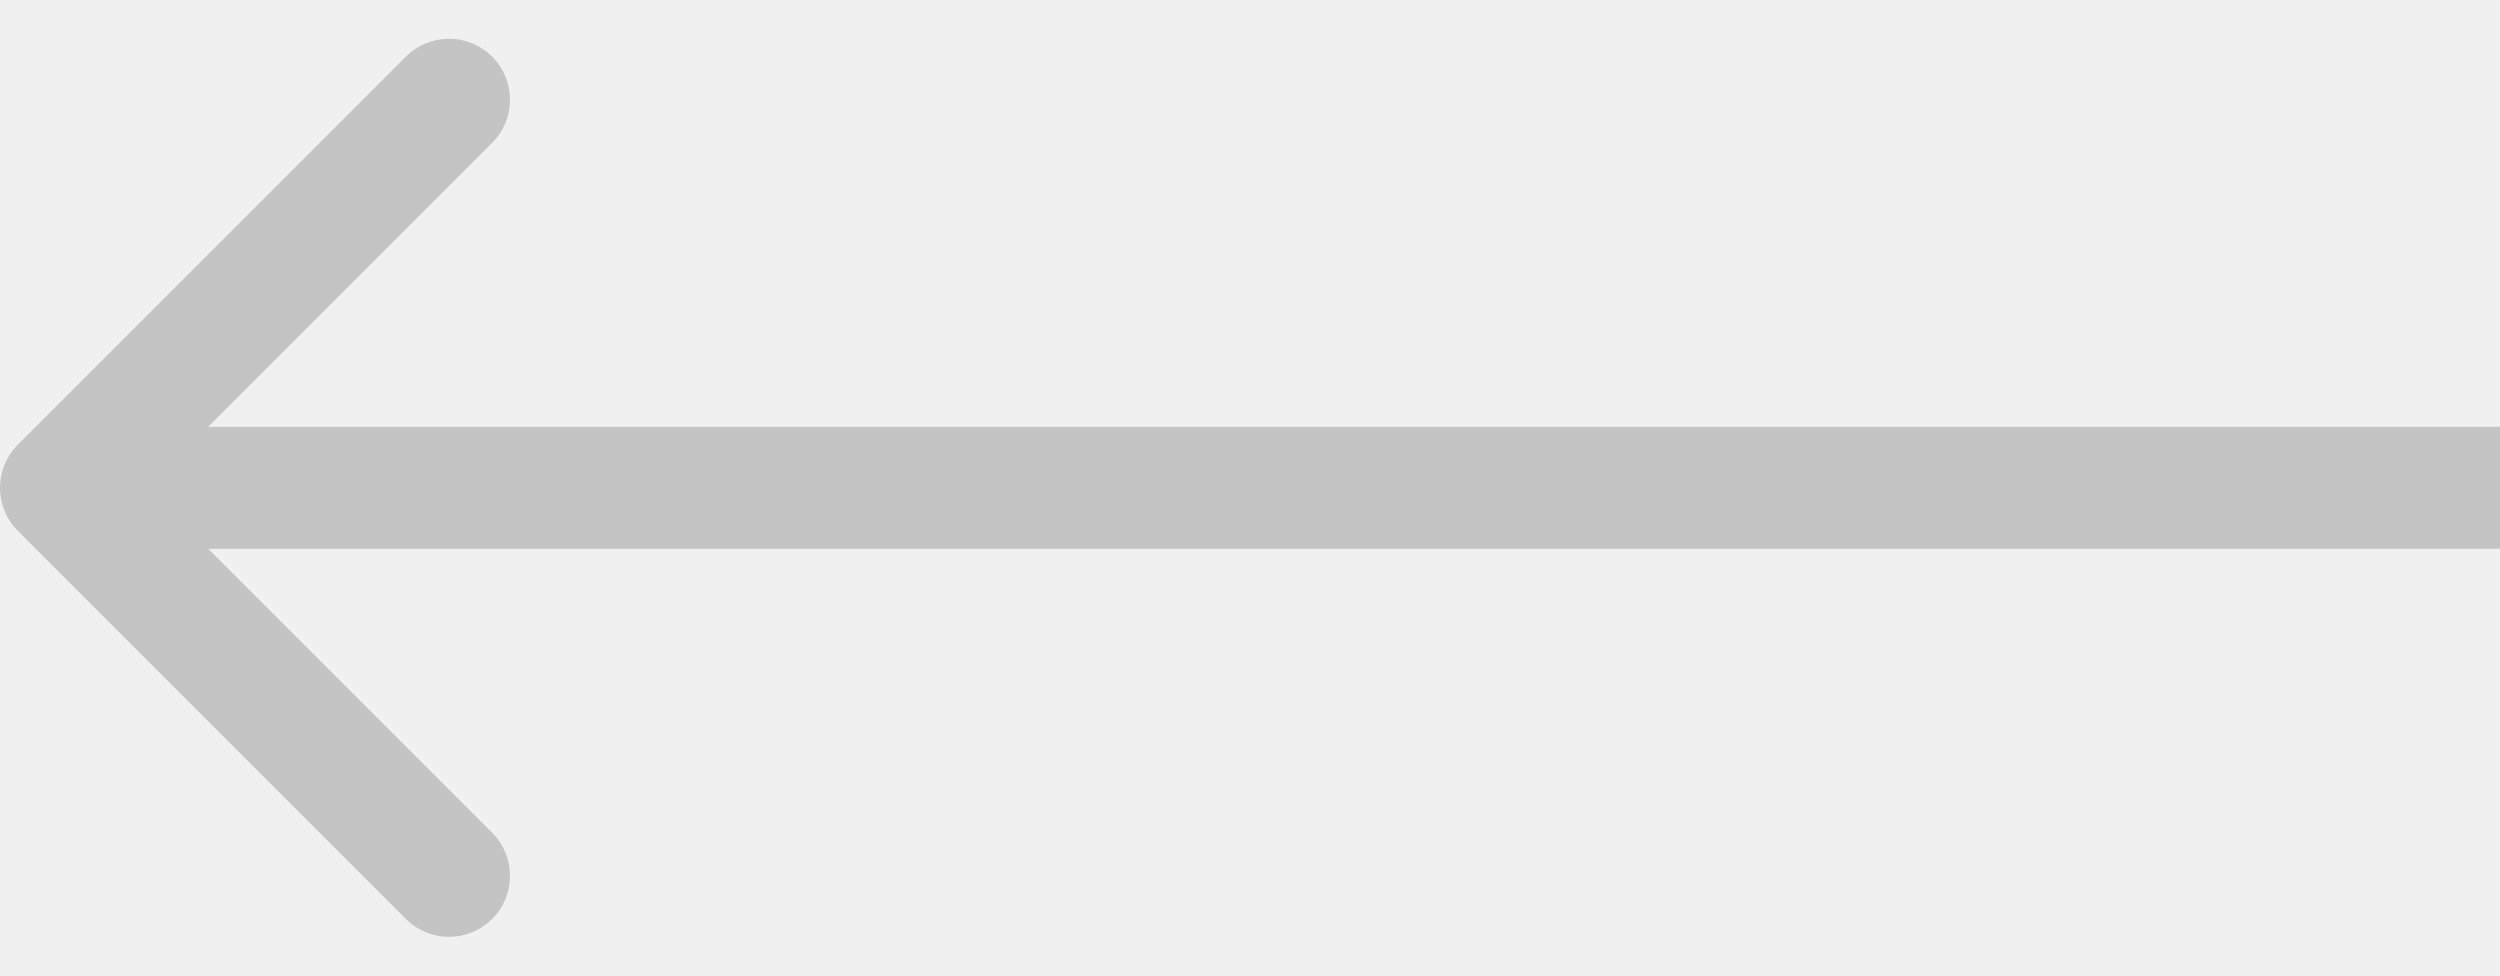
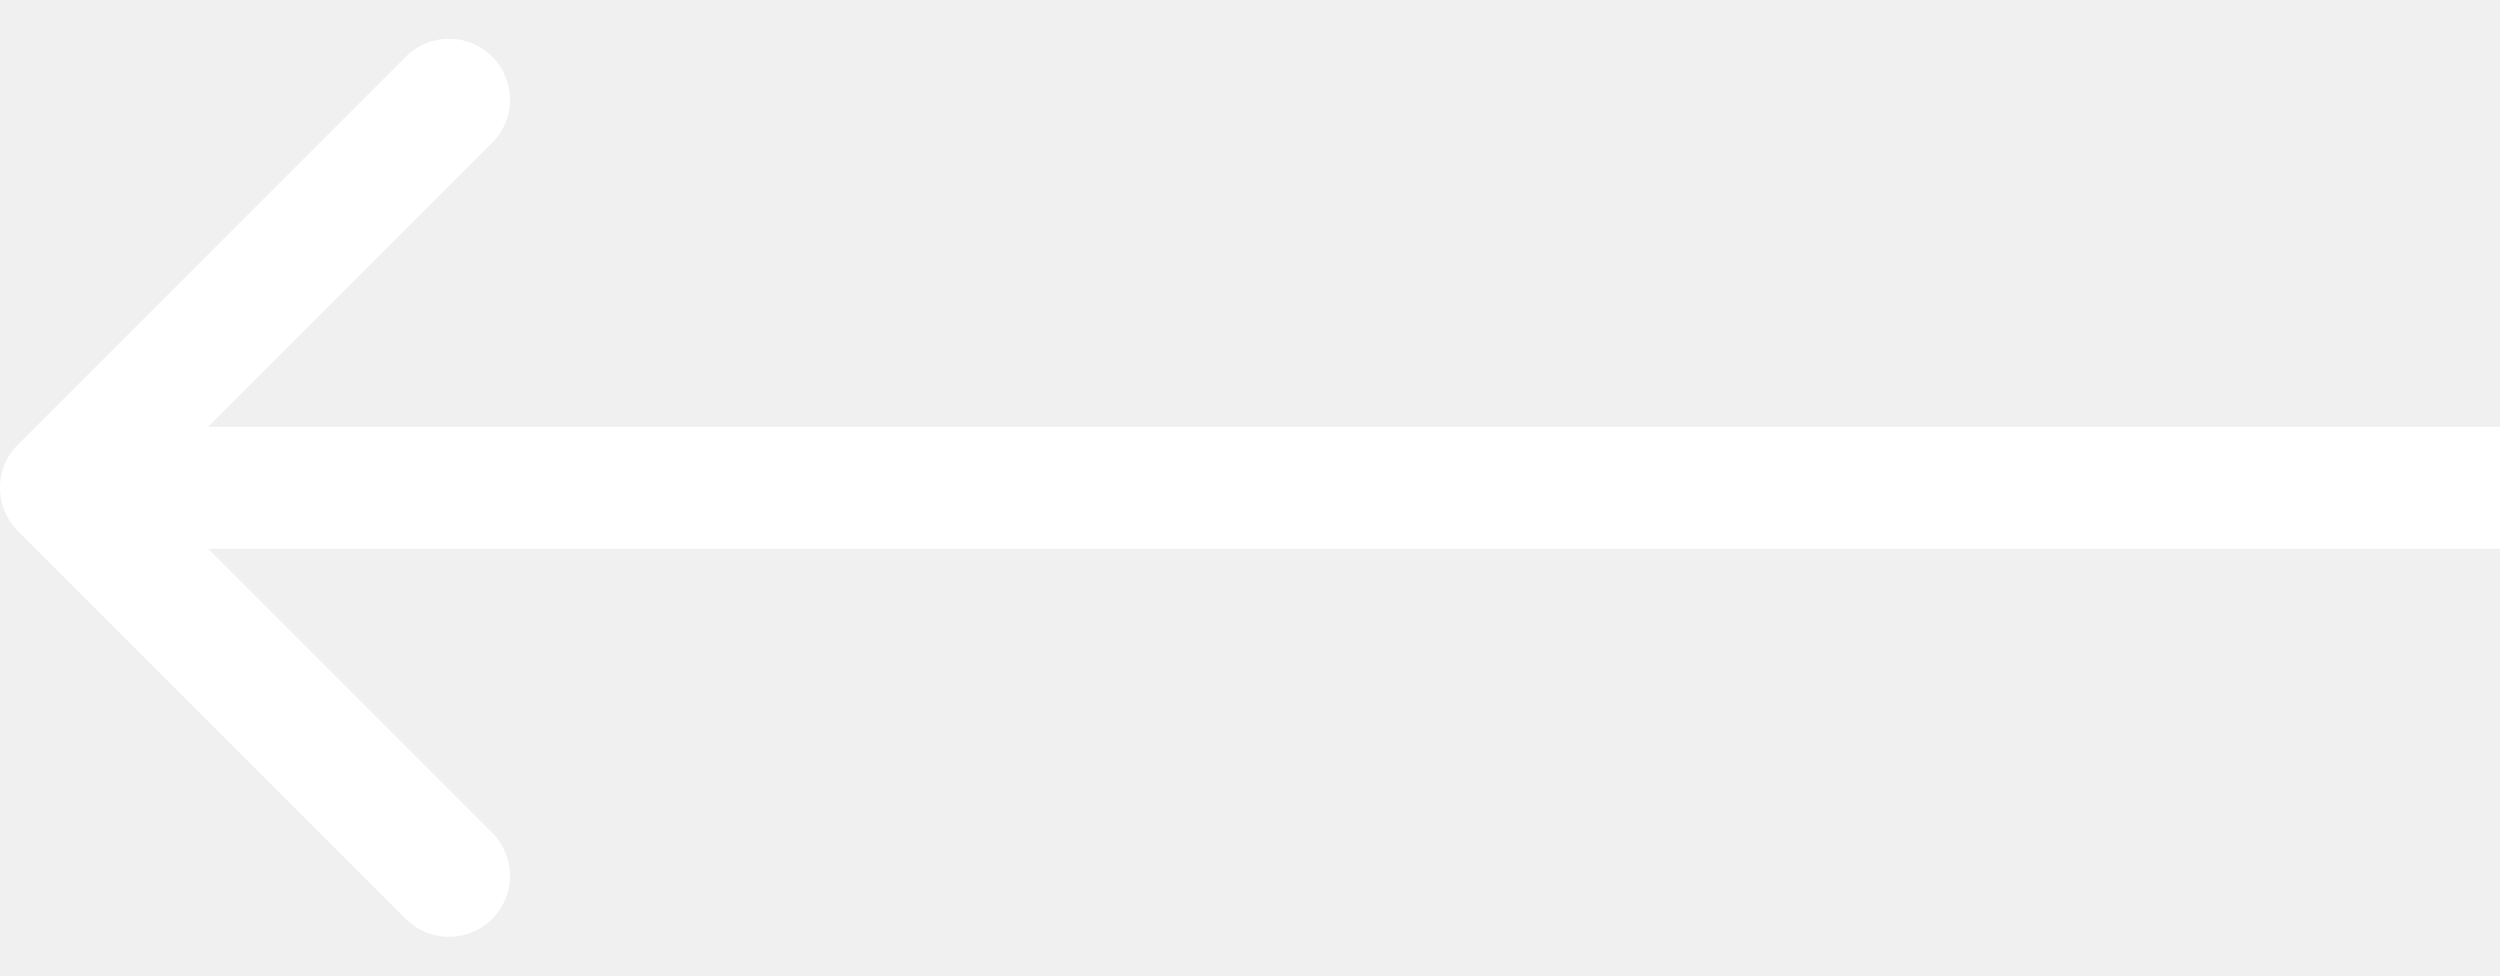
<svg xmlns="http://www.w3.org/2000/svg" width="41" height="16" viewBox="0 0 41 16" fill="none">
-   <path d="M0.293 7.293C-0.098 7.683 -0.098 8.317 0.293 8.707L6.657 15.071C7.047 15.462 7.681 15.462 8.071 15.071C8.462 14.681 8.462 14.047 8.071 13.657L2.414 8L8.071 2.343C8.462 1.953 8.462 1.319 8.071 0.929C7.681 0.538 7.047 0.538 6.657 0.929L0.293 7.293ZM41 7L1 7L1 9L41 9L41 7Z" fill="#C4C4C4" />
+   <path d="M0.293 7.293C-0.098 7.683 -0.098 8.317 0.293 8.707L6.657 15.071C7.047 15.462 7.681 15.462 8.071 15.071C8.462 14.681 8.462 14.047 8.071 13.657L2.414 8L8.071 2.343C8.462 1.953 8.462 1.319 8.071 0.929C7.681 0.538 7.047 0.538 6.657 0.929L0.293 7.293ZM41 7L1 7L1 9L41 9L41 7Z" fill="#ffffff" />
</svg>
